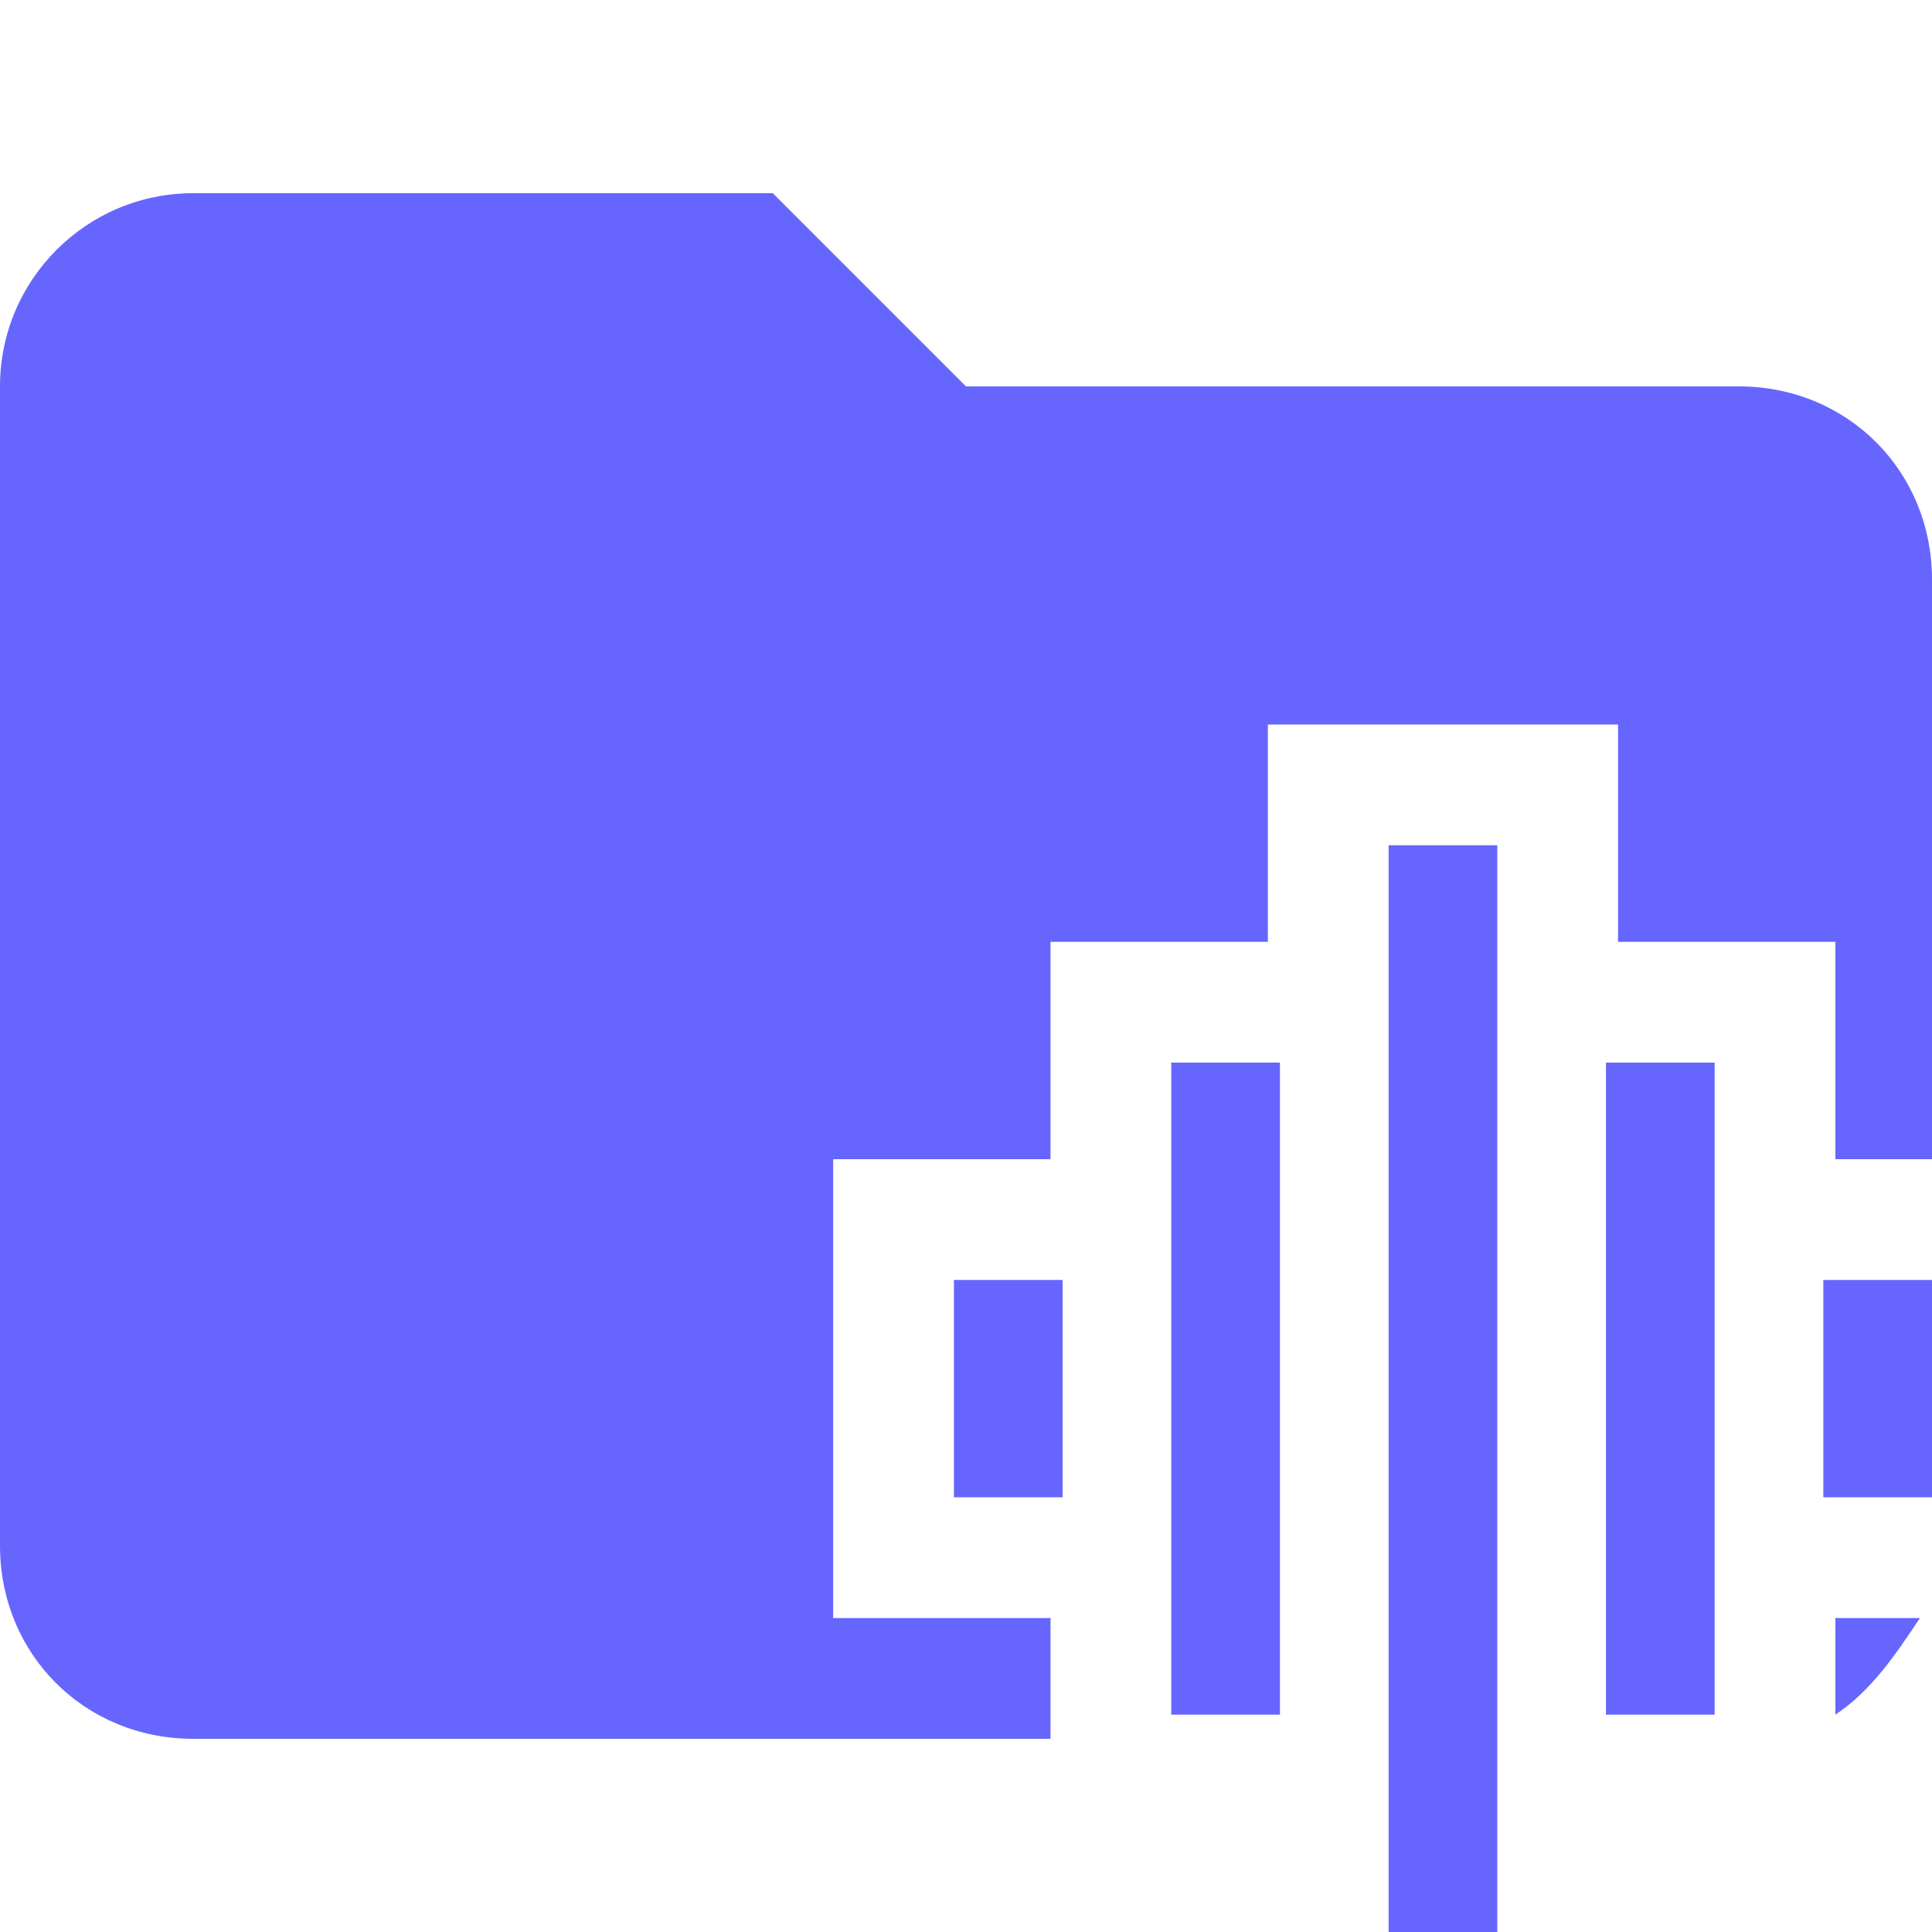
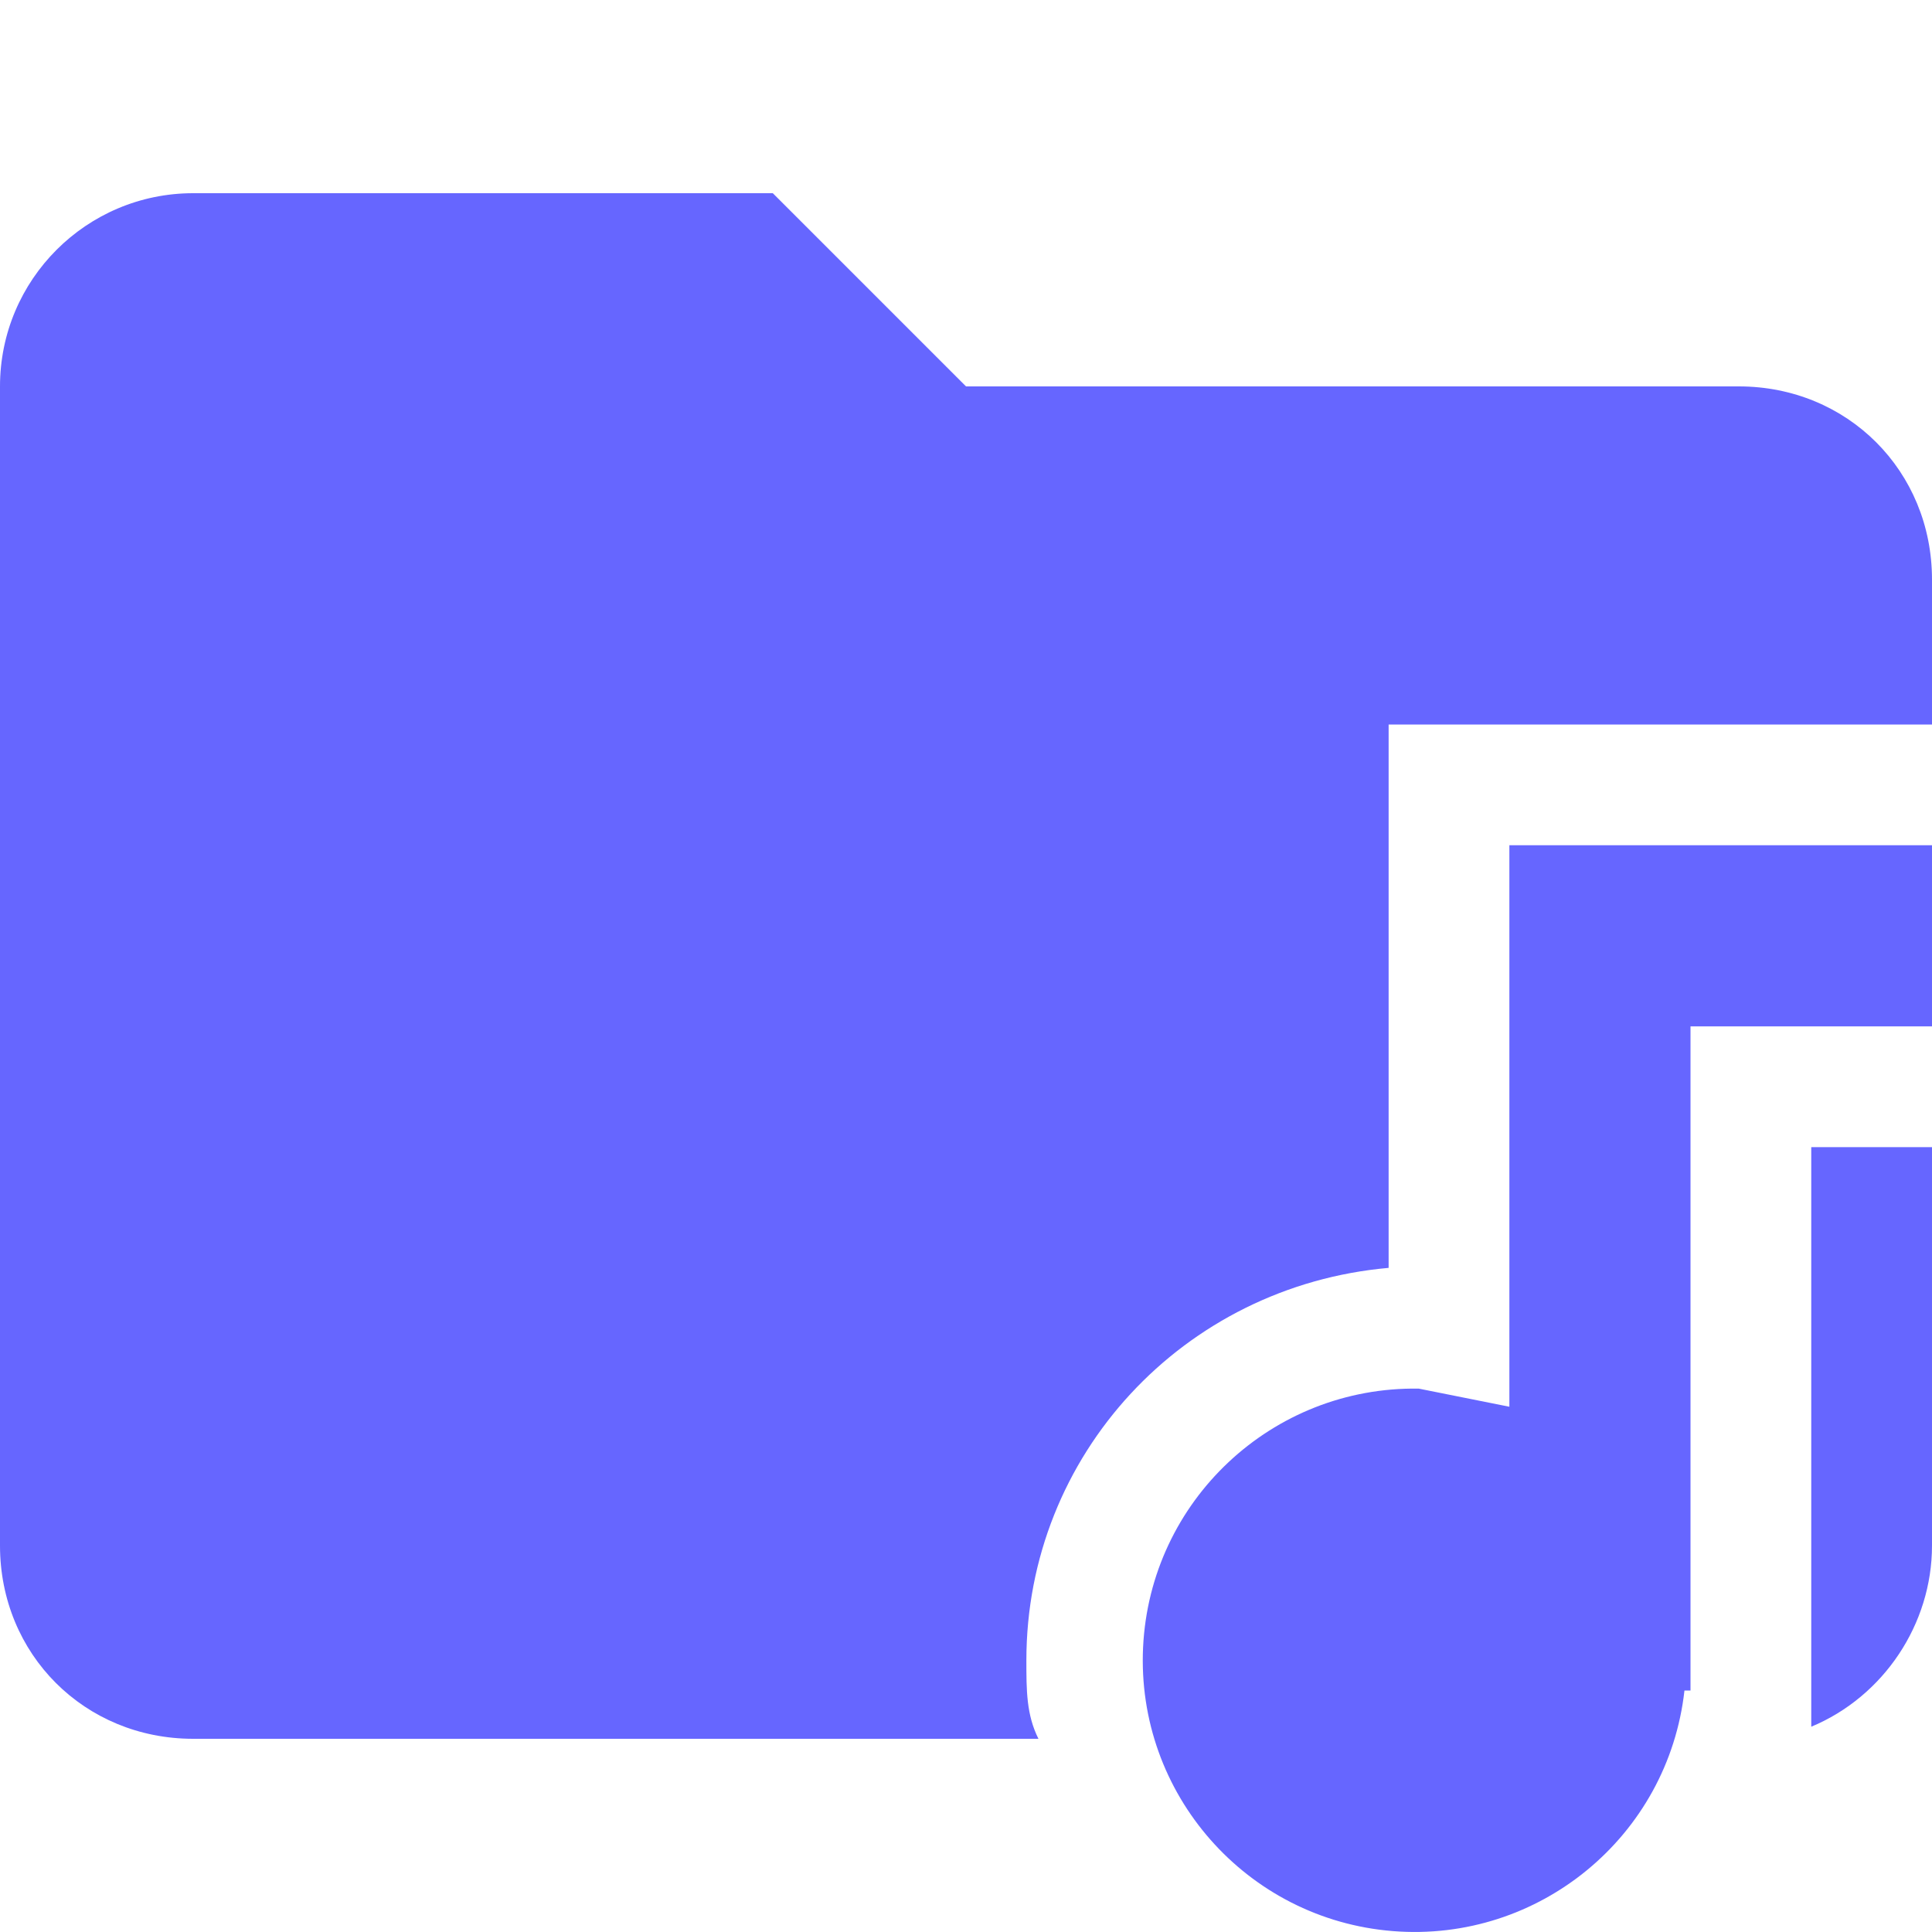
<svg xmlns="http://www.w3.org/2000/svg" viewBox="0 0 32 32">
-   <path fill="#66f" d="M19.4 17.6h1.8v10.8h-1.8zM23 14h1.8v18H23zM15.8 21.2h1.8v3.6h-1.8zM26.6 17.6h1.8v10.8h-1.8zM30.2 21.2H32v3.6h-1.8z" />
-   <path d="M17.4 26.8h-3.6v-7.6h3.6v-3.6H21V12h5.8v3.6h3.6v3.6H32V9.6c0-1.8-1.4-3.2-3.2-3.2H16l-3.2-3.2H3.2A3.2 3.2 0 0 0 0 6.4v19.2c0 1.8 1.4 3.2 3.2 3.2h14.2v-2ZM30.4 26.8v1.6c.6-.4 1-1 1.4-1.6h-1.4Z" fill="#66f" />
+   <path d="M17 27.5c0-3.4 2.6-6.2 6-6.5v-9h9V9.6c0-1.8-1.4-3.2-3.2-3.2H16l-3.2-3.2H3.2A3.2 3.2 0 0 0 0 6.4v19.2c0 1.8 1.4 3.2 3.2 3.2h14c-.2-.4-.2-.8-.2-1.3ZM30 19v9.6c1.2-.5 2-1.7 2-3V19h-2Z" fill="#66f" />
+   <path d="M25 14v9.3l-1.5-.3a4.5 4.5 0 1 0 4.4 5h.1V17h4v-3h-7Z" fill="#66f" />
</svg>
